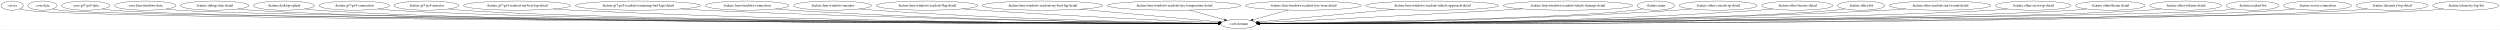
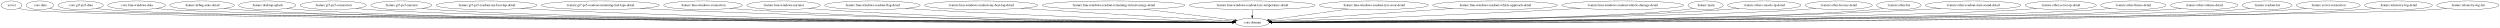
- <svg xmlns="http://www.w3.org/2000/svg" width="9824pt" height="116pt" viewBox="0.00 0.00 9823.53 116.00">
+ <svg xmlns="http://www.w3.org/2000/svg" width="10439pt" height="116pt" viewBox="0.00 0.00 10438.53 116.00">
  <g id="graph0" class="graph" transform="scale(1 1) rotate(0) translate(4 112)">
-     <polygon fill="white" stroke="transparent" points="-4,4 -4,-112 9819.53,-112 9819.53,4 -4,4" />
+     <polygon fill="white" stroke="transparent" points="-4,4 -4,-112 10434.53,-112 10434.53,4 -4,4" />
    <g id="node1" class="node">
      <ellipse fill="none" stroke="black" cx="43.55" cy="-90" rx="43.59" ry="18" />
      <text text-anchor="middle" x="43.55" y="-86.3" font-family="Times,serif" font-size="14.00">:server</text>
    </g>
    <g id="node2" class="node">
-       <ellipse fill="none" stroke="black" cx="4863.55" cy="-18" rx="70.69" ry="18" />
-       <text text-anchor="middle" x="4863.55" y="-14.3" font-family="Times,serif" font-size="14.00">:core:domain</text>
+       <ellipse fill="none" stroke="black" cx="5224.55" cy="-18" rx="70.69" ry="18" />
+       <text text-anchor="middle" x="5224.55" y="-14.3" font-family="Times,serif" font-size="14.00">:core:domain</text>
    </g>
    <g id="edge1" class="edge">
-       <path fill="none" stroke="black" d="M74.55,-77.35C81.68,-75.15 89.3,-73.18 96.55,-72 337.16,-32.98 4172.79,-20.89 4782.23,-19.21" />
-       <polygon fill="black" stroke="black" points="4782.68,-22.71 4792.67,-19.18 4782.66,-15.71 4782.68,-22.71" />
+       <path fill="none" stroke="black" d="M74.55,-77.34C81.68,-75.15 89.3,-73.17 96.55,-72 356.21,-30 4507.49,-20.38 5143.16,-19.15" />
+       <polygon fill="black" stroke="black" points="5143.6,-22.65 5153.59,-19.13 5143.58,-15.65 5143.6,-22.65" />
    </g>
    <g id="node3" class="node">
      <ellipse fill="none" stroke="black" cx="162.55" cy="-90" rx="57.39" ry="18" />
      <text text-anchor="middle" x="162.55" y="-86.3" font-family="Times,serif" font-size="14.00">:core:data</text>
    </g>
    <g id="edge2" class="edge">
-       <path fill="none" stroke="black" d="M202.73,-77.01C211.19,-74.95 220.1,-73.12 228.55,-72 463.25,-40.89 4184.22,-22.19 4782.61,-19.37" />
-       <polygon fill="black" stroke="black" points="4782.89,-22.87 4792.87,-19.32 4782.85,-15.87 4782.89,-22.87" />
+       <path fill="none" stroke="black" d="M202.73,-77.01C211.18,-74.95 220.1,-73.12 228.55,-72 482.34,-38.47 4517.61,-21.71 5143.31,-19.3" />
+       <polygon fill="black" stroke="black" points="5143.59,-22.8 5153.58,-19.26 5143.57,-15.8 5143.59,-22.8" />
    </g>
    <g id="node4" class="node">
      <ellipse fill="none" stroke="black" cx="332.55" cy="-90" rx="94.78" ry="18" />
      <text text-anchor="middle" x="332.55" y="-86.3" font-family="Times,serif" font-size="14.00">:core:gt7-ps5-data</text>
    </g>
    <g id="edge3" class="edge">
-       <path fill="none" stroke="black" d="M397.54,-76.84C410.42,-74.86 423.88,-73.1 436.55,-72 884.85,-32.9 4217.66,-20.98 4782.36,-19.24" />
-       <polygon fill="black" stroke="black" points="4782.46,-22.74 4792.45,-19.21 4782.44,-15.74 4782.46,-22.74" />
+       <path fill="none" stroke="black" d="M397.54,-76.83C410.42,-74.85 423.88,-73.1 436.55,-72 923.22,-29.77 4552.67,-20.41 5143.39,-19.16" />
+       <polygon fill="black" stroke="black" points="5143.53,-22.66 5153.52,-19.14 5143.51,-15.66 5143.53,-22.66" />
    </g>
    <g id="node5" class="node">
      <ellipse fill="none" stroke="black" cx="566.55" cy="-90" rx="120.78" ry="18" />
      <text text-anchor="middle" x="566.55" y="-86.3" font-family="Times,serif" font-size="14.00">:core:lmu-windows-data</text>
    </g>
    <g id="edge4" class="edge">
-       <path fill="none" stroke="black" d="M648.63,-76.7C664.18,-74.79 680.34,-73.09 695.55,-72 1116.91,-41.66 4237.37,-22.57 4782.44,-19.45" />
-       <polygon fill="black" stroke="black" points="4782.59,-22.95 4792.57,-19.4 4782.55,-15.95 4782.59,-22.95" />
+       <path fill="none" stroke="black" d="M648.29,-76.73C663.94,-74.81 680.22,-73.1 695.55,-72 1155.24,-39.14 4571.11,-22.02 5143.33,-19.37" />
+       <polygon fill="black" stroke="black" points="5143.57,-22.86 5153.55,-19.32 5143.54,-15.86 5143.57,-22.86" />
    </g>
    <g id="node6" class="node">
      <ellipse fill="none" stroke="black" cx="839.55" cy="-90" rx="134.58" ry="18" />
      <text text-anchor="middle" x="839.55" y="-86.3" font-family="Times,serif" font-size="14.00">:feature:debug-state-detail</text>
    </g>
    <g id="edge5" class="edge">
-       <path fill="none" stroke="black" d="M930.57,-76.73C947.81,-74.82 965.71,-73.11 982.55,-72 1759.49,-20.65 4296.47,-18.82 4782.6,-18.95" />
-       <polygon fill="black" stroke="black" points="4782.69,-22.45 4792.69,-18.95 4782.69,-15.45 4782.69,-22.45" />
+       <path fill="none" stroke="black" d="M930.57,-76.72C947.81,-74.81 965.71,-73.1 982.55,-72 1835.64,-16.12 4629.96,-18 5143.18,-18.84" />
+       <polygon fill="black" stroke="black" points="5143.44,-22.34 5153.45,-18.86 5143.46,-15.34 5143.44,-22.34" />
    </g>
    <g id="node7" class="node">
      <ellipse fill="none" stroke="black" cx="1111.55" cy="-90" rx="119.68" ry="18" />
      <text text-anchor="middle" x="1111.55" y="-86.3" font-family="Times,serif" font-size="14.00">:feature:desktop-splash</text>
    </g>
    <g id="edge6" class="edge">
-       <path fill="none" stroke="black" d="M1192.94,-76.81C1208.7,-74.87 1225.11,-73.13 1240.55,-72 1962.6,-19.32 4315.16,-18.53 4782.43,-18.9" />
-       <polygon fill="black" stroke="black" points="4782.46,-22.4 4792.46,-18.91 4782.47,-15.4 4782.46,-22.4" />
+       <path fill="none" stroke="black" d="M1192.94,-76.8C1208.7,-74.85 1225.11,-73.12 1240.55,-72 2038.83,-14.29 4649.35,-17.61 5143.44,-18.78" />
+       <polygon fill="black" stroke="black" points="5143.68,-22.28 5153.69,-18.8 5143.7,-15.28 5143.68,-22.28" />
    </g>
    <g id="node8" class="node">
      <ellipse fill="none" stroke="black" cx="1387.55" cy="-90" rx="138.38" ry="18" />
      <text text-anchor="middle" x="1387.55" y="-86.3" font-family="Times,serif" font-size="14.00">:feature:gt7-ps5-connection</text>
    </g>
    <g id="edge7" class="edge">
-       <path fill="none" stroke="black" d="M1481.77,-76.77C1499.6,-74.86 1518.13,-73.14 1535.55,-72 2195.81,-28.93 4338.01,-20.5 4782.38,-19.21" />
-       <polygon fill="black" stroke="black" points="4782.57,-22.71 4792.56,-19.18 4782.55,-15.71 4782.57,-22.71" />
+       <path fill="none" stroke="black" d="M1481.77,-76.75C1499.6,-74.84 1518.12,-73.12 1535.55,-72 2271.97,-24.53 4671.42,-19.58 5143.5,-19.06" />
+       <polygon fill="black" stroke="black" points="5143.63,-22.56 5153.63,-19.05 5143.63,-15.56 5143.63,-22.56" />
    </g>
    <g id="node9" class="node">
      <ellipse fill="none" stroke="black" cx="1671.55" cy="-90" rx="127.28" ry="18" />
      <text text-anchor="middle" x="1671.55" y="-86.3" font-family="Times,serif" font-size="14.00">:feature:gt7-ps5-narrator</text>
    </g>
    <g id="edge8" class="edge">
-       <path fill="none" stroke="black" d="M1758.11,-76.77C1774.5,-74.86 1791.52,-73.14 1807.55,-72 2410.37,-29.22 4359.85,-20.61 4782.31,-19.23" />
-       <polygon fill="black" stroke="black" points="4782.61,-22.73 4792.59,-19.2 4782.58,-15.73 4782.61,-22.73" />
+       <path fill="none" stroke="black" d="M1758.11,-76.75C1774.5,-74.83 1791.52,-73.12 1807.55,-72 2486.51,-24.44 4693.14,-19.56 5143.75,-19.06" />
+       <polygon fill="black" stroke="black" points="5143.75,-22.56 5153.75,-19.05 5143.75,-15.56 5143.75,-22.56" />
    </g>
    <g id="node10" class="node">
      <ellipse fill="none" stroke="black" cx="2027.55" cy="-90" rx="210.66" ry="18" />
      <text text-anchor="middle" x="2027.55" y="-86.3" font-family="Times,serif" font-size="14.00">:feature:gt7-ps5-readout-my-best-lap-detail</text>
    </g>
    <g id="edge9" class="edge">
-       <path fill="none" stroke="black" d="M2170.67,-76.76C2196.25,-74.9 2222.68,-73.21 2247.55,-72 3246.23,-23.34 4461.48,-19.17 4782.6,-18.96" />
-       <polygon fill="black" stroke="black" points="4782.74,-22.46 4792.74,-18.96 4782.74,-15.46 4782.74,-22.46" />
+       <path fill="none" stroke="black" d="M2170.07,-76.75C2195.84,-74.88 2222.48,-73.19 2247.55,-72 3395.77,-17.46 4795.51,-17.68 5143.39,-18.68" />
+       <polygon fill="black" stroke="black" points="5143.61,-22.18 5153.62,-18.71 5143.63,-15.18 5143.61,-22.18" />
    </g>
    <g id="node11" class="node">
      <ellipse fill="none" stroke="black" cx="2502.55" cy="-90" rx="246.16" ry="18" />
      <text text-anchor="middle" x="2502.55" y="-86.3" font-family="Times,serif" font-size="14.00">:feature:gt7-ps5-readout-remaining-fuel-laps-detail</text>
    </g>
    <g id="edge10" class="edge">
-       <path fill="none" stroke="black" d="M2670.83,-76.83C2700.07,-75 2730.18,-73.3 2758.55,-72 3546.73,-35.92 4502.14,-23.01 4782.55,-19.84" />
-       <polygon fill="black" stroke="black" points="4782.68,-23.34 4792.64,-19.73 4782.6,-16.34 4782.68,-23.34" />
+       <path fill="none" stroke="black" d="M2670.14,-76.79C2699.59,-74.95 2729.96,-73.26 2758.55,-72 3695.51,-30.84 4834.19,-21.32 5143.66,-19.42" />
+       <polygon fill="black" stroke="black" points="5143.91,-22.92 5153.89,-19.36 5143.87,-15.92 5143.91,-22.92" />
    </g>
    <g id="node12" class="node">
      <ellipse fill="none" stroke="black" cx="2931.55" cy="-90" rx="164.37" ry="18" />
      <text text-anchor="middle" x="2931.55" y="-86.3" font-family="Times,serif" font-size="14.00">:feature:lmu-windows-connection</text>
    </g>
    <g id="edge11" class="edge">
-       <path fill="none" stroke="black" d="M3044.24,-76.87C3064.63,-75 3085.71,-73.27 3105.55,-72 3751.37,-30.76 4532.77,-21.48 4782.63,-19.5" />
-       <polygon fill="black" stroke="black" points="4782.74,-23 4792.71,-19.43 4782.68,-16 4782.74,-23" />
+       <path fill="none" stroke="black" d="M3043.77,-76.83C3064.3,-74.95 3085.55,-73.23 3105.55,-72 3898.77,-23.39 4861.63,-19.08 5143.45,-18.92" />
+       <polygon fill="black" stroke="black" points="5143.59,-22.42 5153.58,-18.91 5143.58,-15.42 5143.59,-22.42" />
    </g>
    <g id="node13" class="node">
      <ellipse fill="none" stroke="black" cx="3267.55" cy="-90" rx="153.27" ry="18" />
      <text text-anchor="middle" x="3267.55" y="-86.3" font-family="Times,serif" font-size="14.00">:feature:lmu-windows-narrator</text>
    </g>
    <g id="edge12" class="edge">
-       <path fill="none" stroke="black" d="M3372.9,-76.9C3391.74,-75.03 3411.21,-73.3 3429.55,-72 3944.17,-35.53 4564.58,-23.38 4782.86,-20.07" />
-       <polygon fill="black" stroke="black" points="4783.01,-23.57 4792.95,-19.92 4782.9,-16.57 4783.01,-23.57" />
+       <path fill="none" stroke="black" d="M3372.46,-76.83C3391.44,-74.96 3411.06,-73.24 3429.55,-72 4089.96,-27.66 4889.54,-20.41 5143.24,-19.23" />
+       <polygon fill="black" stroke="black" points="5143.49,-22.73 5153.48,-19.18 5143.46,-15.73 5143.49,-22.73" />
    </g>
    <g id="node14" class="node">
      <ellipse fill="none" stroke="black" cx="3638.55" cy="-90" rx="199.56" ry="18" />
      <text text-anchor="middle" x="3638.55" y="-86.3" font-family="Times,serif" font-size="14.00">:feature:lmu-windows-readout-flag-detail</text>
    </g>
    <g id="edge13" class="edge">
-       <path fill="none" stroke="black" d="M3777.52,-77.07C3800.57,-75.26 3824.22,-73.49 3846.55,-72 4195.54,-48.65 4612.49,-29.74 4783.95,-22.35" />
-       <polygon fill="black" stroke="black" points="4784.3,-25.84 4794.14,-21.91 4784,-18.84 4784.3,-25.84" />
+       <path fill="none" stroke="black" d="M3776.1,-76.92C3799.59,-75.09 3823.76,-73.37 3846.55,-72 4339.15,-42.41 4931.85,-26.11 5144.1,-20.88" />
+       <polygon fill="black" stroke="black" points="5144.31,-24.38 5154.22,-20.63 5144.14,-17.38 5144.31,-24.38" />
    </g>
    <g id="node15" class="node">
      <ellipse fill="none" stroke="black" cx="4092.55" cy="-90" rx="236.66" ry="18" />
      <text text-anchor="middle" x="4092.55" y="-86.3" font-family="Times,serif" font-size="14.00">:feature:lmu-windows-readout-my-best-lap-detail</text>
    </g>
    <g id="edge14" class="edge">
-       <path fill="none" stroke="black" d="M4238.02,-75.79C4401.39,-60.96 4660.27,-37.46 4787.65,-25.89" />
-       <polygon fill="black" stroke="black" points="4788.07,-29.37 4797.71,-24.98 4787.43,-22.4 4788.07,-29.37" />
+       <path fill="none" stroke="black" d="M4259.6,-77.25C4286.01,-75.45 4313.02,-73.65 4338.55,-72 4636.56,-52.79 4991.12,-32.29 5145.82,-23.46" />
+       <polygon fill="black" stroke="black" points="5146.38,-26.94 5156.17,-22.87 5145.98,-19.95 5146.38,-26.94" />
    </g>
    <g id="node16" class="node">
-       <ellipse fill="none" stroke="black" cx="4609.55" cy="-90" rx="262.65" ry="18" />
-       <text text-anchor="middle" x="4609.55" y="-86.3" font-family="Times,serif" font-size="14.00">:feature:lmu-windows-readout-tyre-temperature-detail</text>
+       <ellipse fill="none" stroke="black" cx="4645.55" cy="-90" rx="298.15" ry="18" />
+       <text text-anchor="middle" x="4645.55" y="-86.3" font-family="Times,serif" font-size="14.00">:feature:lmu-windows-readout-remaining-virtual-energy-detail</text>
    </g>
    <g id="edge15" class="edge">
-       <path fill="none" stroke="black" d="M4669.74,-72.41C4711.48,-60.91 4766.69,-45.69 4807.5,-34.45" />
-       <polygon fill="black" stroke="black" points="4808.57,-37.78 4817.28,-31.75 4806.71,-31.03 4808.57,-37.78" />
+       <path fill="none" stroke="black" d="M4772.25,-73.68C4888.5,-59.63 5056.62,-39.3 5151.75,-27.8" />
+       <polygon fill="black" stroke="black" points="5152.35,-31.25 5161.85,-26.58 5151.51,-24.31 5152.35,-31.25" />
    </g>
    <g id="node17" class="node">
-       <ellipse fill="none" stroke="black" cx="5117.55" cy="-90" rx="227.46" ry="18" />
-       <text text-anchor="middle" x="5117.55" y="-86.3" font-family="Times,serif" font-size="14.00">:feature:lmu-windows-readout-tyre-wear-detail</text>
+       <ellipse fill="none" stroke="black" cx="5224.55" cy="-90" rx="262.65" ry="18" />
+       <text text-anchor="middle" x="5224.55" y="-86.3" font-family="Times,serif" font-size="14.00">:feature:lmu-windows-readout-tyre-temperature-detail</text>
    </g>
    <g id="edge16" class="edge">
-       <path fill="none" stroke="black" d="M5057.99,-72.59C5016.14,-61.05 4960.51,-45.72 4919.48,-34.41" />
-       <polygon fill="black" stroke="black" points="4920.21,-30.99 4909.64,-31.7 4918.35,-37.73 4920.21,-30.99" />
+       <path fill="none" stroke="black" d="M5224.55,-71.7C5224.55,-63.98 5224.55,-54.71 5224.55,-46.11" />
+       <polygon fill="black" stroke="black" points="5228.05,-46.1 5224.55,-36.1 5221.05,-46.1 5228.05,-46.1" />
    </g>
    <g id="node18" class="node">
-       <ellipse fill="none" stroke="black" cx="5623.55" cy="-90" rx="260.75" ry="18" />
-       <text text-anchor="middle" x="5623.55" y="-86.3" font-family="Times,serif" font-size="14.00">:feature:lmu-windows-readout-vehicle-approach-detail</text>
+       <ellipse fill="none" stroke="black" cx="5732.55" cy="-90" rx="227.46" ry="18" />
+       <text text-anchor="middle" x="5732.55" y="-86.3" font-family="Times,serif" font-size="14.00">:feature:lmu-windows-readout-tyre-wear-detail</text>
    </g>
    <g id="edge17" class="edge">
-       <path fill="none" stroke="black" d="M5473.85,-75.21C5312.96,-60.39 5063.64,-37.43 4939.36,-25.98" />
-       <polygon fill="black" stroke="black" points="4939.46,-22.48 4929.18,-25.05 4938.82,-29.45 4939.46,-22.48" />
+       <path fill="none" stroke="black" d="M5624.5,-74.11C5525.12,-60.42 5380.62,-40.51 5295.24,-28.74" />
+       <polygon fill="black" stroke="black" points="5295.52,-25.25 5285.13,-27.35 5294.56,-32.18 5295.52,-25.25" />
    </g>
    <g id="node19" class="node">
-       <ellipse fill="none" stroke="black" cx="6156.55" cy="-90" rx="254.55" ry="18" />
-       <text text-anchor="middle" x="6156.55" y="-86.3" font-family="Times,serif" font-size="14.00">:feature:lmu-windows-readout-vehicle-damage-detail</text>
+       <ellipse fill="none" stroke="black" cx="6238.55" cy="-90" rx="260.75" ry="18" />
+       <text text-anchor="middle" x="6238.55" y="-86.3" font-family="Times,serif" font-size="14.00">:feature:lmu-windows-readout-vehicle-approach-detail</text>
    </g>
    <g id="edge18" class="edge">
-       <path fill="none" stroke="black" d="M5977.96,-77.14C5949.72,-75.35 5920.84,-73.58 5893.55,-72 5538.86,-51.41 5115.21,-30.9 4942.59,-22.71" />
-       <polygon fill="black" stroke="black" points="4942.73,-19.22 4932.58,-22.24 4942.4,-26.21 4942.73,-19.22" />
+       <path fill="none" stroke="black" d="M6061.34,-76.77C5837.89,-61.34 5463.45,-35.49 5302.24,-24.36" />
+       <polygon fill="black" stroke="black" points="5302.15,-20.85 5291.93,-23.65 5301.67,-27.83 5302.15,-20.85" />
    </g>
    <g id="node20" class="node">
-       <ellipse fill="none" stroke="black" cx="6502.55" cy="-90" rx="73.39" ry="18" />
-       <text text-anchor="middle" x="6502.55" y="-86.3" font-family="Times,serif" font-size="14.00">:feature:main</text>
+       <ellipse fill="none" stroke="black" cx="6771.55" cy="-90" rx="254.55" ry="18" />
+       <text text-anchor="middle" x="6771.55" y="-86.3" font-family="Times,serif" font-size="14.00">:feature:lmu-windows-readout-vehicle-damage-detail</text>
    </g>
    <g id="edge19" class="edge">
-       <path fill="none" stroke="black" d="M6451.59,-77.04C6441.36,-75.03 6430.65,-73.21 6420.55,-72 6130.55,-37.26 5221.69,-23.41 4944.57,-19.93" />
-       <polygon fill="black" stroke="black" points="4944.24,-16.43 4934.19,-19.8 4944.15,-23.43 4944.24,-16.43" />
+       <path fill="none" stroke="black" d="M6594.74,-77C6565.94,-75.21 6536.42,-73.48 6508.55,-72 6053.33,-47.9 5506.83,-28.51 5304.74,-21.66" />
+       <polygon fill="black" stroke="black" points="5304.63,-18.15 5294.51,-21.31 5304.39,-25.15 5304.63,-18.15" />
    </g>
    <g id="node21" class="node">
-       <ellipse fill="none" stroke="black" cx="6747.55" cy="-90" rx="153.27" ry="18" />
-       <text text-anchor="middle" x="6747.55" y="-86.3" font-family="Times,serif" font-size="14.00">:feature:other-console-ip-detail</text>
+       <ellipse fill="none" stroke="black" cx="7117.55" cy="-90" rx="73.39" ry="18" />
+       <text text-anchor="middle" x="7117.55" y="-86.3" font-family="Times,serif" font-size="14.00">:feature:main</text>
    </g>
    <g id="edge20" class="edge">
-       <path fill="none" stroke="black" d="M6641.99,-76.85C6622.89,-74.98 6603.14,-73.25 6584.55,-72 5954.23,-29.48 5191.72,-21.04 4944.85,-19.39" />
-       <polygon fill="black" stroke="black" points="4944.56,-15.89 4934.54,-19.33 4944.52,-22.89 4944.56,-15.89" />
+       <path fill="none" stroke="black" d="M7066.59,-77C7056.37,-75 7045.65,-73.19 7035.55,-72 6693.45,-31.85 5611.2,-21.61 5305.61,-19.48" />
+       <polygon fill="black" stroke="black" points="5305.53,-15.98 5295.5,-19.42 5305.48,-22.98 5305.53,-15.98" />
    </g>
    <g id="node22" class="node">
-       <ellipse fill="none" stroke="black" cx="7058.55" cy="-90" rx="139.98" ry="18" />
-       <text text-anchor="middle" x="7058.55" y="-86.3" font-family="Times,serif" font-size="14.00">:feature:other-license-detail</text>
+       <ellipse fill="none" stroke="black" cx="7362.55" cy="-90" rx="153.27" ry="18" />
+       <text text-anchor="middle" x="7362.55" y="-86.3" font-family="Times,serif" font-size="14.00">:feature:other-console-ip-detail</text>
    </g>
    <g id="edge21" class="edge">
-       <path fill="none" stroke="black" d="M6962.88,-76.83C6945.17,-74.93 6926.82,-73.21 6909.55,-72 6147.06,-18.73 5221.38,-17.56 4945.11,-18.55" />
-       <polygon fill="black" stroke="black" points="4944.77,-15.05 4934.78,-18.59 4944.79,-22.05 4944.77,-15.05" />
+       <path fill="none" stroke="black" d="M7257.43,-76.83C7238.19,-74.95 7218.28,-73.23 7199.55,-72 6465.4,-23.94 5575.01,-19.21 5305.57,-18.94" />
+       <polygon fill="black" stroke="black" points="5305.49,-15.44 5295.49,-18.93 5305.49,-22.44 5305.49,-15.44" />
    </g>
    <g id="node23" class="node">
-       <ellipse fill="none" stroke="black" cx="7309.55" cy="-90" rx="92.88" ry="18" />
-       <text text-anchor="middle" x="7309.55" y="-86.3" font-family="Times,serif" font-size="14.00">:feature:other-list</text>
+       <ellipse fill="none" stroke="black" cx="7673.55" cy="-90" rx="139.98" ry="18" />
+       <text text-anchor="middle" x="7673.55" y="-86.3" font-family="Times,serif" font-size="14.00">:feature:other-license-detail</text>
    </g>
    <g id="edge22" class="edge">
-       <path fill="none" stroke="black" d="M7245.52,-76.9C7232.97,-74.93 7219.88,-73.16 7207.55,-72 6754.22,-29.32 5303.03,-20.76 4944.31,-19.28" />
-       <polygon fill="black" stroke="black" points="4944.28,-15.78 4934.27,-19.24 4944.26,-22.78 4944.28,-15.78" />
+       <path fill="none" stroke="black" d="M7578.28,-76.83C7560.45,-74.92 7541.95,-73.19 7524.55,-72 7079.52,-41.55 5660.18,-23.89 5305.48,-19.88" />
+       <polygon fill="black" stroke="black" points="5305.34,-16.38 5295.3,-19.77 5305.26,-23.38 5305.34,-16.38" />
    </g>
    <g id="node24" class="node">
-       <ellipse fill="none" stroke="black" cx="7619.55" cy="-90" rx="199.56" ry="18" />
-       <text text-anchor="middle" x="7619.55" y="-86.3" font-family="Times,serif" font-size="14.00">:feature:other-readout-start-sound-detail</text>
+       <ellipse fill="none" stroke="black" cx="7924.55" cy="-90" rx="92.88" ry="18" />
+       <text text-anchor="middle" x="7924.55" y="-86.3" font-family="Times,serif" font-size="14.00">:feature:other-list</text>
    </g>
    <g id="edge23" class="edge">
-       <path fill="none" stroke="black" d="M7484.24,-76.74C7460.05,-74.89 7435.07,-73.2 7411.55,-72 6441.59,-22.32 5261.67,-18.87 4944.99,-18.9" />
-       <polygon fill="black" stroke="black" points="4944.53,-15.4 4934.53,-18.9 4944.53,-22.4 4944.53,-15.4" />
+       <path fill="none" stroke="black" d="M7860.53,-76.88C7847.98,-74.91 7834.88,-73.15 7822.55,-72 7316.34,-24.9 5687.73,-19.65 5305.42,-19.07" />
+       <polygon fill="black" stroke="black" points="5305.28,-15.57 5295.28,-19.06 5305.27,-22.57 5305.28,-15.57" />
    </g>
    <g id="node25" class="node">
-       <ellipse fill="none" stroke="black" cx="7985.55" cy="-90" rx="148.67" ry="18" />
-       <text text-anchor="middle" x="7985.55" y="-86.3" font-family="Times,serif" font-size="14.00">:feature:other-server-ip-detail</text>
+       <ellipse fill="none" stroke="black" cx="8234.55" cy="-90" rx="199.56" ry="18" />
+       <text text-anchor="middle" x="8234.55" y="-86.3" font-family="Times,serif" font-size="14.00">:feature:other-readout-start-sound-detail</text>
    </g>
    <g id="edge24" class="edge">
-       <path fill="none" stroke="black" d="M7884.74,-76.73C7866.08,-74.84 7846.74,-73.15 7828.55,-72 7244.31,-35.22 5358.35,-21.96 4944.37,-19.46" />
-       <polygon fill="black" stroke="black" points="4944.31,-15.96 4934.29,-19.4 4944.27,-22.96 4944.31,-15.96" />
+       <path fill="none" stroke="black" d="M8099.52,-76.73C8075.25,-74.87 8050.16,-73.19 8026.55,-72 6951.02,-17.93 5640.77,-17.74 5305.61,-18.68" />
+       <polygon fill="black" stroke="black" points="5305.5,-15.18 5295.51,-18.71 5305.52,-22.18 5305.5,-15.18" />
    </g>
    <g id="node26" class="node">
-       <ellipse fill="none" stroke="black" cx="8288.55" cy="-90" rx="136.48" ry="18" />
-       <text text-anchor="middle" x="8288.55" y="-86.3" font-family="Times,serif" font-size="14.00">:feature:other-theme-detail</text>
+       <ellipse fill="none" stroke="black" cx="8600.55" cy="-90" rx="148.67" ry="18" />
+       <text text-anchor="middle" x="8600.55" y="-86.3" font-family="Times,serif" font-size="14.00">:feature:other-server-ip-detail</text>
    </g>
    <g id="edge25" class="edge">
-       <path fill="none" stroke="black" d="M8195.85,-76.73C8178.5,-74.83 8160.49,-73.13 8143.55,-72 7493.39,-28.74 5384.95,-20.47 4944.61,-19.2" />
-       <polygon fill="black" stroke="black" points="4944.53,-15.7 4934.52,-19.17 4944.51,-22.7 4944.53,-15.7" />
+       <path fill="none" stroke="black" d="M8499.74,-76.71C8481.08,-74.82 8461.74,-73.13 8443.55,-72 7806.15,-32.33 5741.71,-21.25 5305.83,-19.33" />
+       <polygon fill="black" stroke="black" points="5305.55,-15.83 5295.53,-19.28 5305.52,-22.83 5305.55,-15.83" />
    </g>
    <g id="node27" class="node">
-       <ellipse fill="none" stroke="black" cx="8584.55" cy="-90" rx="141.07" ry="18" />
-       <text text-anchor="middle" x="8584.55" y="-86.3" font-family="Times,serif" font-size="14.00">:feature:other-volume-detail</text>
+       <ellipse fill="none" stroke="black" cx="8903.55" cy="-90" rx="136.48" ry="18" />
+       <text text-anchor="middle" x="8903.55" y="-86.3" font-family="Times,serif" font-size="14.00">:feature:other-theme-detail</text>
    </g>
    <g id="edge26" class="edge">
-       <path fill="none" stroke="black" d="M8488.41,-76.76C8470.22,-74.85 8451.32,-73.13 8433.55,-72 7722.16,-26.78 5407.45,-20.03 4944.55,-19.13" />
-       <polygon fill="black" stroke="black" points="4944.29,-15.63 4934.28,-19.11 4944.28,-22.63 4944.29,-15.63" />
+       <path fill="none" stroke="black" d="M8810.85,-76.71C8793.5,-74.81 8775.49,-73.12 8758.55,-72 8054.82,-25.59 5765.46,-19.79 5305.48,-19.09" />
+       <polygon fill="black" stroke="black" points="5305.28,-15.59 5295.28,-19.08 5305.27,-22.59 5305.28,-15.59" />
    </g>
    <g id="node28" class="node">
-       <ellipse fill="none" stroke="black" cx="8847.55" cy="-90" rx="103.98" ry="18" />
-       <text text-anchor="middle" x="8847.55" y="-86.3" font-family="Times,serif" font-size="14.00">:feature:readout-list</text>
+       <ellipse fill="none" stroke="black" cx="9199.55" cy="-90" rx="141.07" ry="18" />
+       <text text-anchor="middle" x="9199.55" y="-86.3" font-family="Times,serif" font-size="14.00">:feature:other-volume-detail</text>
    </g>
    <g id="edge27" class="edge">
-       <path fill="none" stroke="black" d="M8776.59,-76.82C8762.69,-74.86 8748.19,-73.11 8734.55,-72 8344.94,-40.17 5466.58,-22.42 4944.6,-19.45" />
-       <polygon fill="black" stroke="black" points="4944.54,-15.95 4934.52,-19.39 4944.5,-22.95 4944.54,-15.95" />
+       <path fill="none" stroke="black" d="M9103.41,-76.75C9085.22,-74.83 9066.32,-73.12 9048.55,-72 8283.67,-23.76 5788.52,-19.42 5305.81,-19.04" />
+       <polygon fill="black" stroke="black" points="5305.46,-15.54 5295.46,-19.03 5305.46,-22.54 5305.46,-15.54" />
    </g>
    <g id="node29" class="node">
-       <ellipse fill="none" stroke="black" cx="9102.55" cy="-90" rx="133.48" ry="18" />
-       <text text-anchor="middle" x="9102.55" y="-86.3" font-family="Times,serif" font-size="14.00">:feature:server-connection</text>
+       <ellipse fill="none" stroke="black" cx="9462.55" cy="-90" rx="103.98" ry="18" />
+       <text text-anchor="middle" x="9462.55" y="-86.3" font-family="Times,serif" font-size="14.00">:feature:readout-list</text>
    </g>
    <g id="edge28" class="edge">
-       <path fill="none" stroke="black" d="M9012.16,-76.72C8995.05,-74.81 8977.27,-73.11 8960.55,-72 8137.97,-17.6 5446.46,-18.26 4944.54,-18.87" />
-       <polygon fill="black" stroke="black" points="4944.48,-15.37 4934.48,-18.89 4944.49,-22.37 4944.48,-15.37" />
+       <path fill="none" stroke="black" d="M9391.59,-76.81C9377.69,-74.85 9363.19,-73.11 9349.55,-72 8932.93,-38.14 5845.95,-21.96 5305.26,-19.37" />
+       <polygon fill="black" stroke="black" points="5305.22,-15.87 5295.21,-19.33 5305.19,-22.87 5305.22,-15.87" />
    </g>
    <g id="node30" class="node">
-       <ellipse fill="none" stroke="black" cx="9395.55" cy="-90" rx="141.88" ry="18" />
-       <text text-anchor="middle" x="9395.55" y="-86.3" font-family="Times,serif" font-size="14.00">:feature:telemetry-log-detail</text>
+       <ellipse fill="none" stroke="black" cx="9717.55" cy="-90" rx="133.48" ry="18" />
+       <text text-anchor="middle" x="9717.55" y="-86.3" font-family="Times,serif" font-size="14.00">:feature:server-connection</text>
    </g>
    <g id="edge29" class="edge">
-       <path fill="none" stroke="black" d="M9299.41,-76.72C9281.22,-74.81 9262.32,-73.11 9244.55,-72 8361.69,-17.1 5466.89,-18.21 4944.66,-18.87" />
-       <polygon fill="black" stroke="black" points="4944.57,-15.37 4934.58,-18.88 4944.58,-22.37 4944.57,-15.37" />
+       <path fill="none" stroke="black" d="M9627.16,-76.71C9610.05,-74.8 9592.27,-73.1 9575.55,-72 8699.17,-14.37 5825.33,-17.7 5305.52,-18.8" />
+       <polygon fill="black" stroke="black" points="5305.48,-15.3 5295.49,-18.82 5305.5,-22.3 5305.48,-15.3" />
    </g>
    <g id="node31" class="node">
-       <ellipse fill="none" stroke="black" cx="9685.55" cy="-90" rx="129.98" ry="18" />
-       <text text-anchor="middle" x="9685.55" y="-86.3" font-family="Times,serif" font-size="14.00">:feature:telemetry-log-list</text>
+       <ellipse fill="none" stroke="black" cx="10010.55" cy="-90" rx="141.88" ry="18" />
+       <text text-anchor="middle" x="10010.55" y="-86.3" font-family="Times,serif" font-size="14.00">:feature:telemetry-log-detail</text>
    </g>
    <g id="edge30" class="edge">
-       <path fill="none" stroke="black" d="M9597.45,-76.74C9580.58,-74.81 9563.04,-73.1 9546.55,-72 9070.31,-40.28 5527.94,-22.16 4944.72,-19.38" />
-       <polygon fill="black" stroke="black" points="4944.32,-15.88 4934.31,-19.33 4944.29,-22.88 4944.32,-15.88" />
+       <path fill="none" stroke="black" d="M9914.41,-76.71C9896.22,-74.8 9877.32,-73.1 9859.55,-72 8922.77,-14.06 5844.99,-17.7 5305.59,-18.81" />
+       <polygon fill="black" stroke="black" points="5305.56,-15.31 5295.57,-18.83 5305.57,-22.31 5305.56,-15.31" />
+     </g>
+     <g id="node32" class="node">
+       <ellipse fill="none" stroke="black" cx="10300.55" cy="-90" rx="129.98" ry="18" />
+       <text text-anchor="middle" x="10300.55" y="-86.3" font-family="Times,serif" font-size="14.00">:feature:telemetry-log-list</text>
+     </g>
+     <g id="edge31" class="edge">
+       <path fill="none" stroke="black" d="M10212.45,-76.73C10195.58,-74.81 10178.04,-73.09 10161.55,-72 9658.29,-38.63 5907.31,-21.82 5305.81,-19.33" />
+       <polygon fill="black" stroke="black" points="5305.52,-15.83 5295.51,-19.28 5305.49,-22.83 5305.52,-15.83" />
    </g>
  </g>
</svg>
